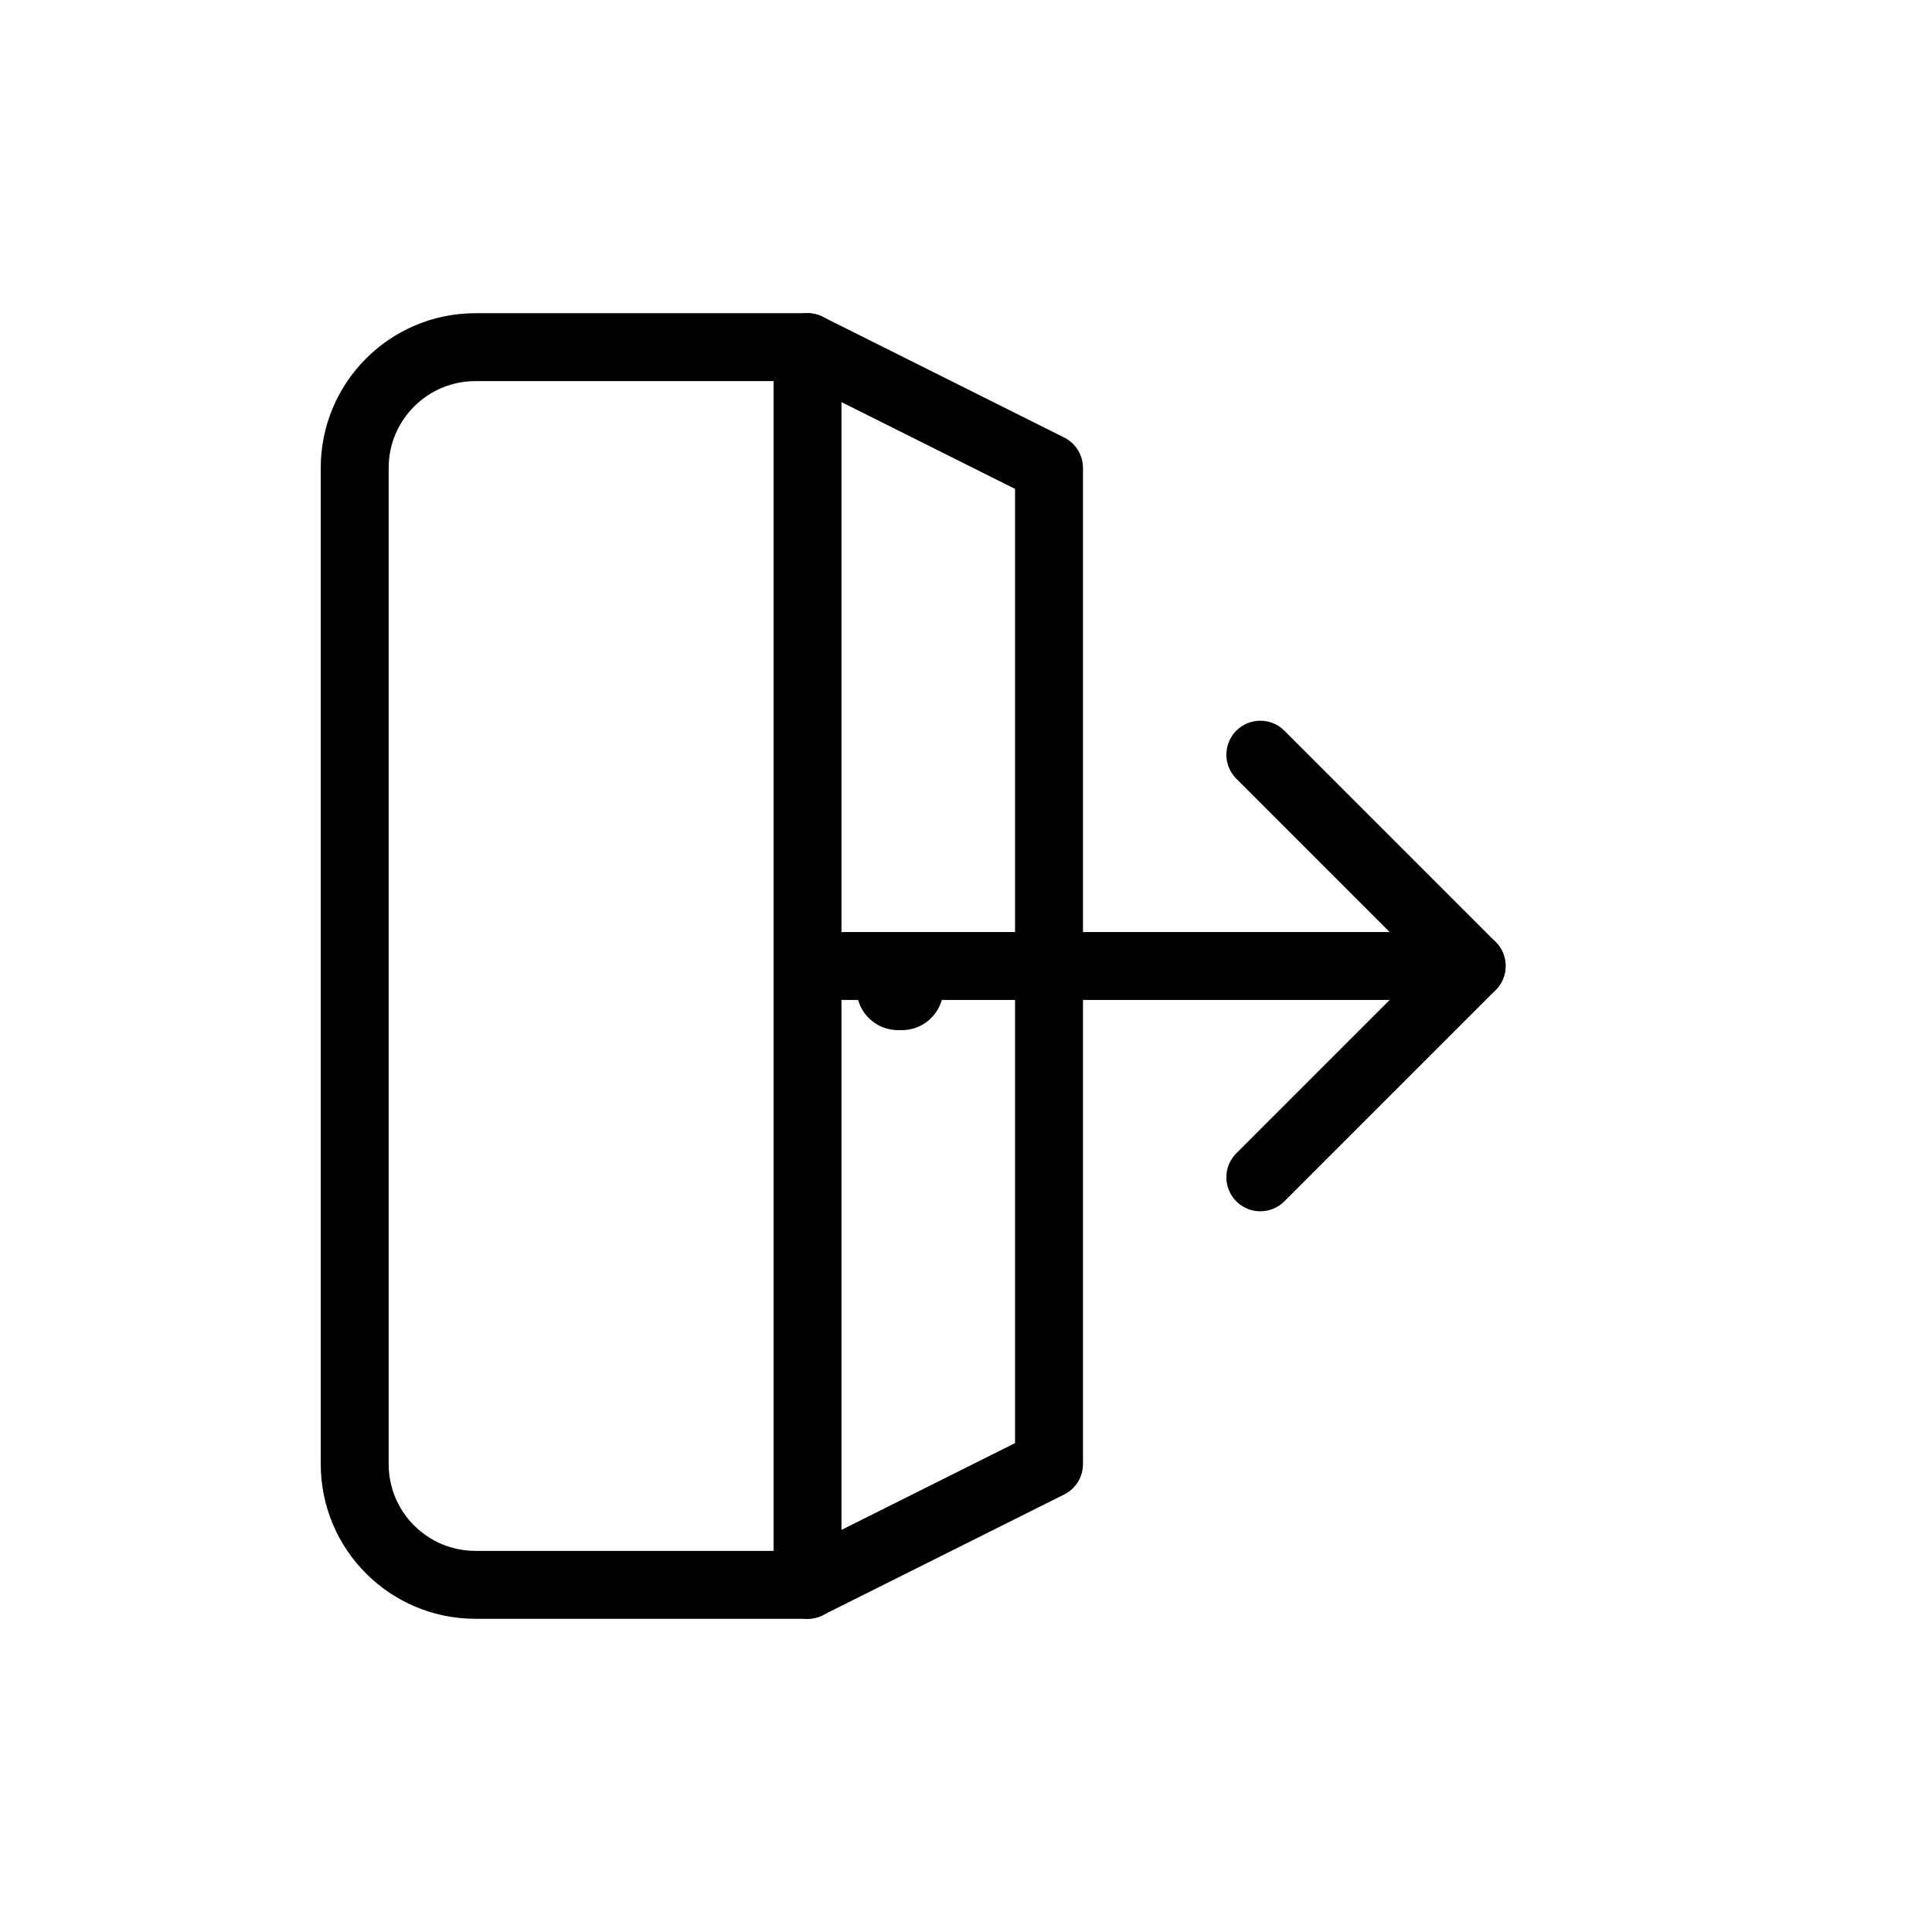
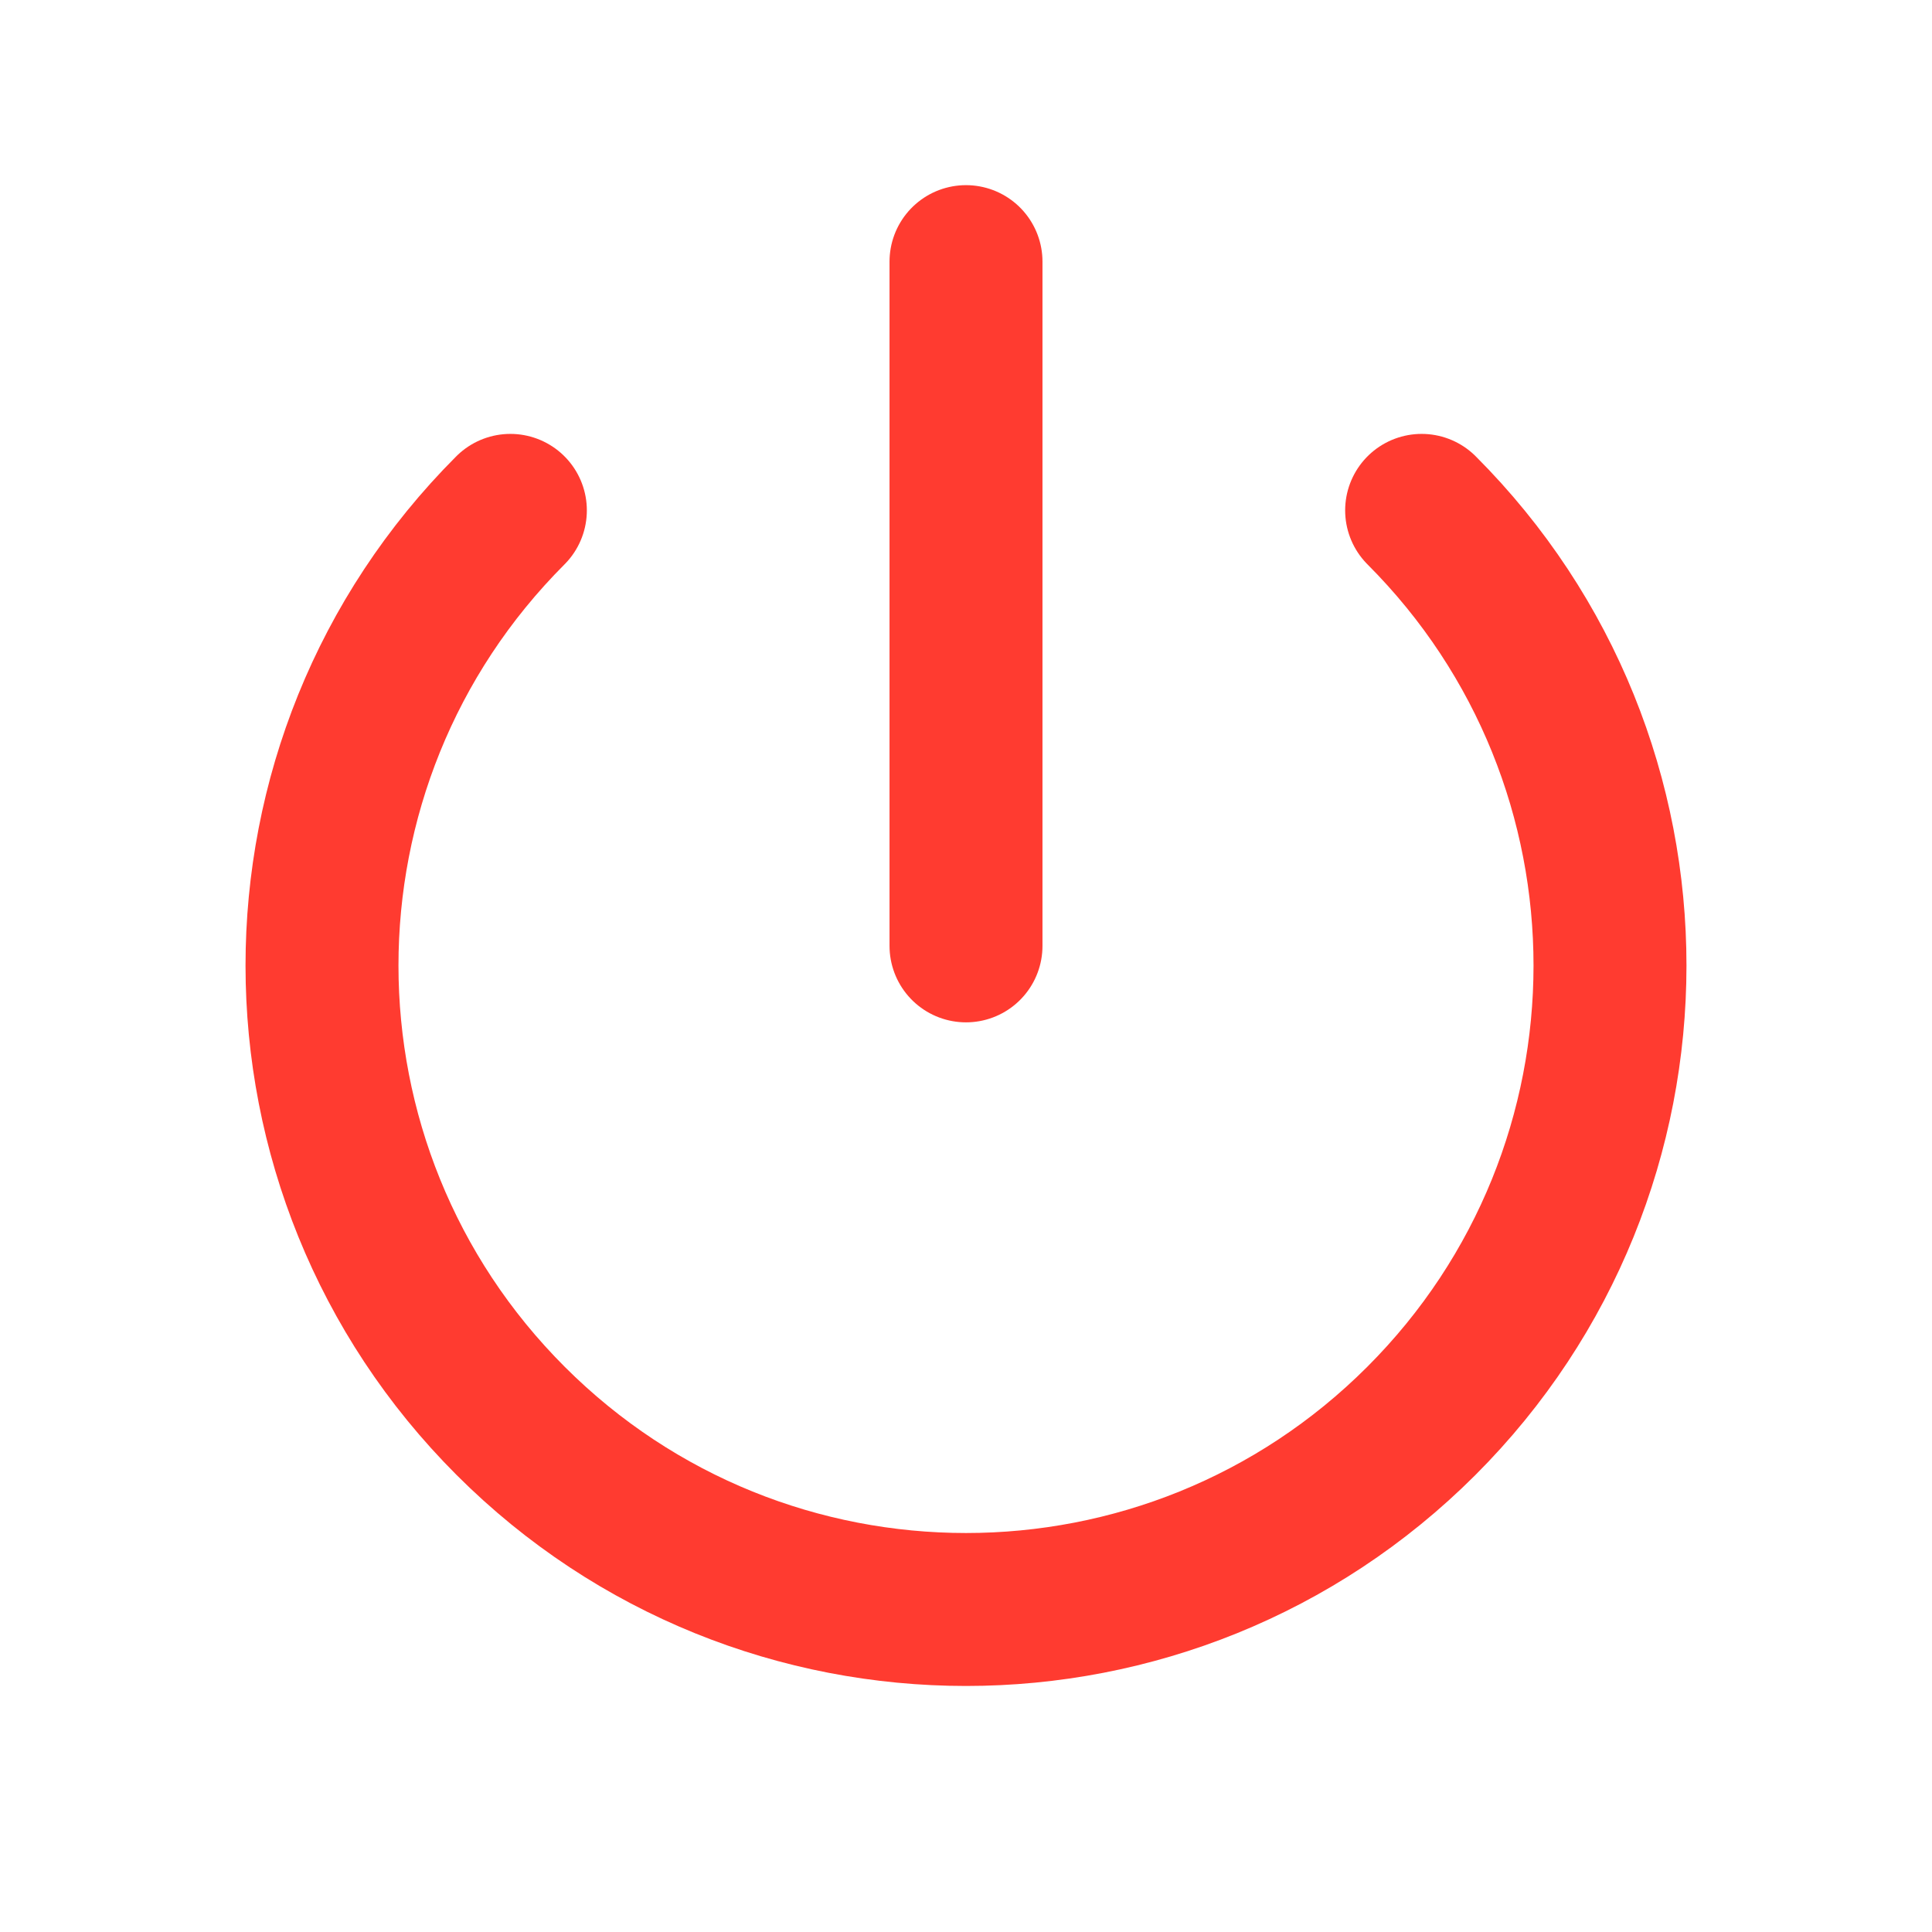
- <svg xmlns="http://www.w3.org/2000/svg" width="512" height="512" viewBox="0 0 512 512" fill="none" role="img" aria-label="logout">
-   <path d="M214 92H126C108.327 92 94 106.327 94 124V388C94 405.673 108.327 420 126 420H214" stroke="currentColor" stroke-width="18" stroke-linecap="round" stroke-linejoin="round" />
-   <path d="M214 92L278 124V388L214 420V92Z" stroke="currentColor" stroke-width="18" stroke-linecap="round" stroke-linejoin="round" />
-   <path d="M238 262H239" stroke="currentColor" stroke-width="22" stroke-linecap="round" />
-   <path d="M214 256H390" stroke="currentColor" stroke-width="18" stroke-linecap="round" stroke-linejoin="round" />
-   <path d="M334 200L390 256L334 312" stroke="currentColor" stroke-width="18" stroke-linecap="round" stroke-linejoin="round" />
+ <svg xmlns="http://www.w3.org/2000/svg" viewBox="0 0 24 24" fill="none" role="img" aria-label="power">
+   <path d="M12 3.25v8.5" stroke="#FF3B30" stroke-width="1.9" stroke-linecap="round" />
+   <path d="M6.34 6.34a8 8 0 1 0 11.32 0" stroke="#FF3B30" stroke-width="1.9" stroke-linecap="round" stroke-linejoin="round" />
</svg>
